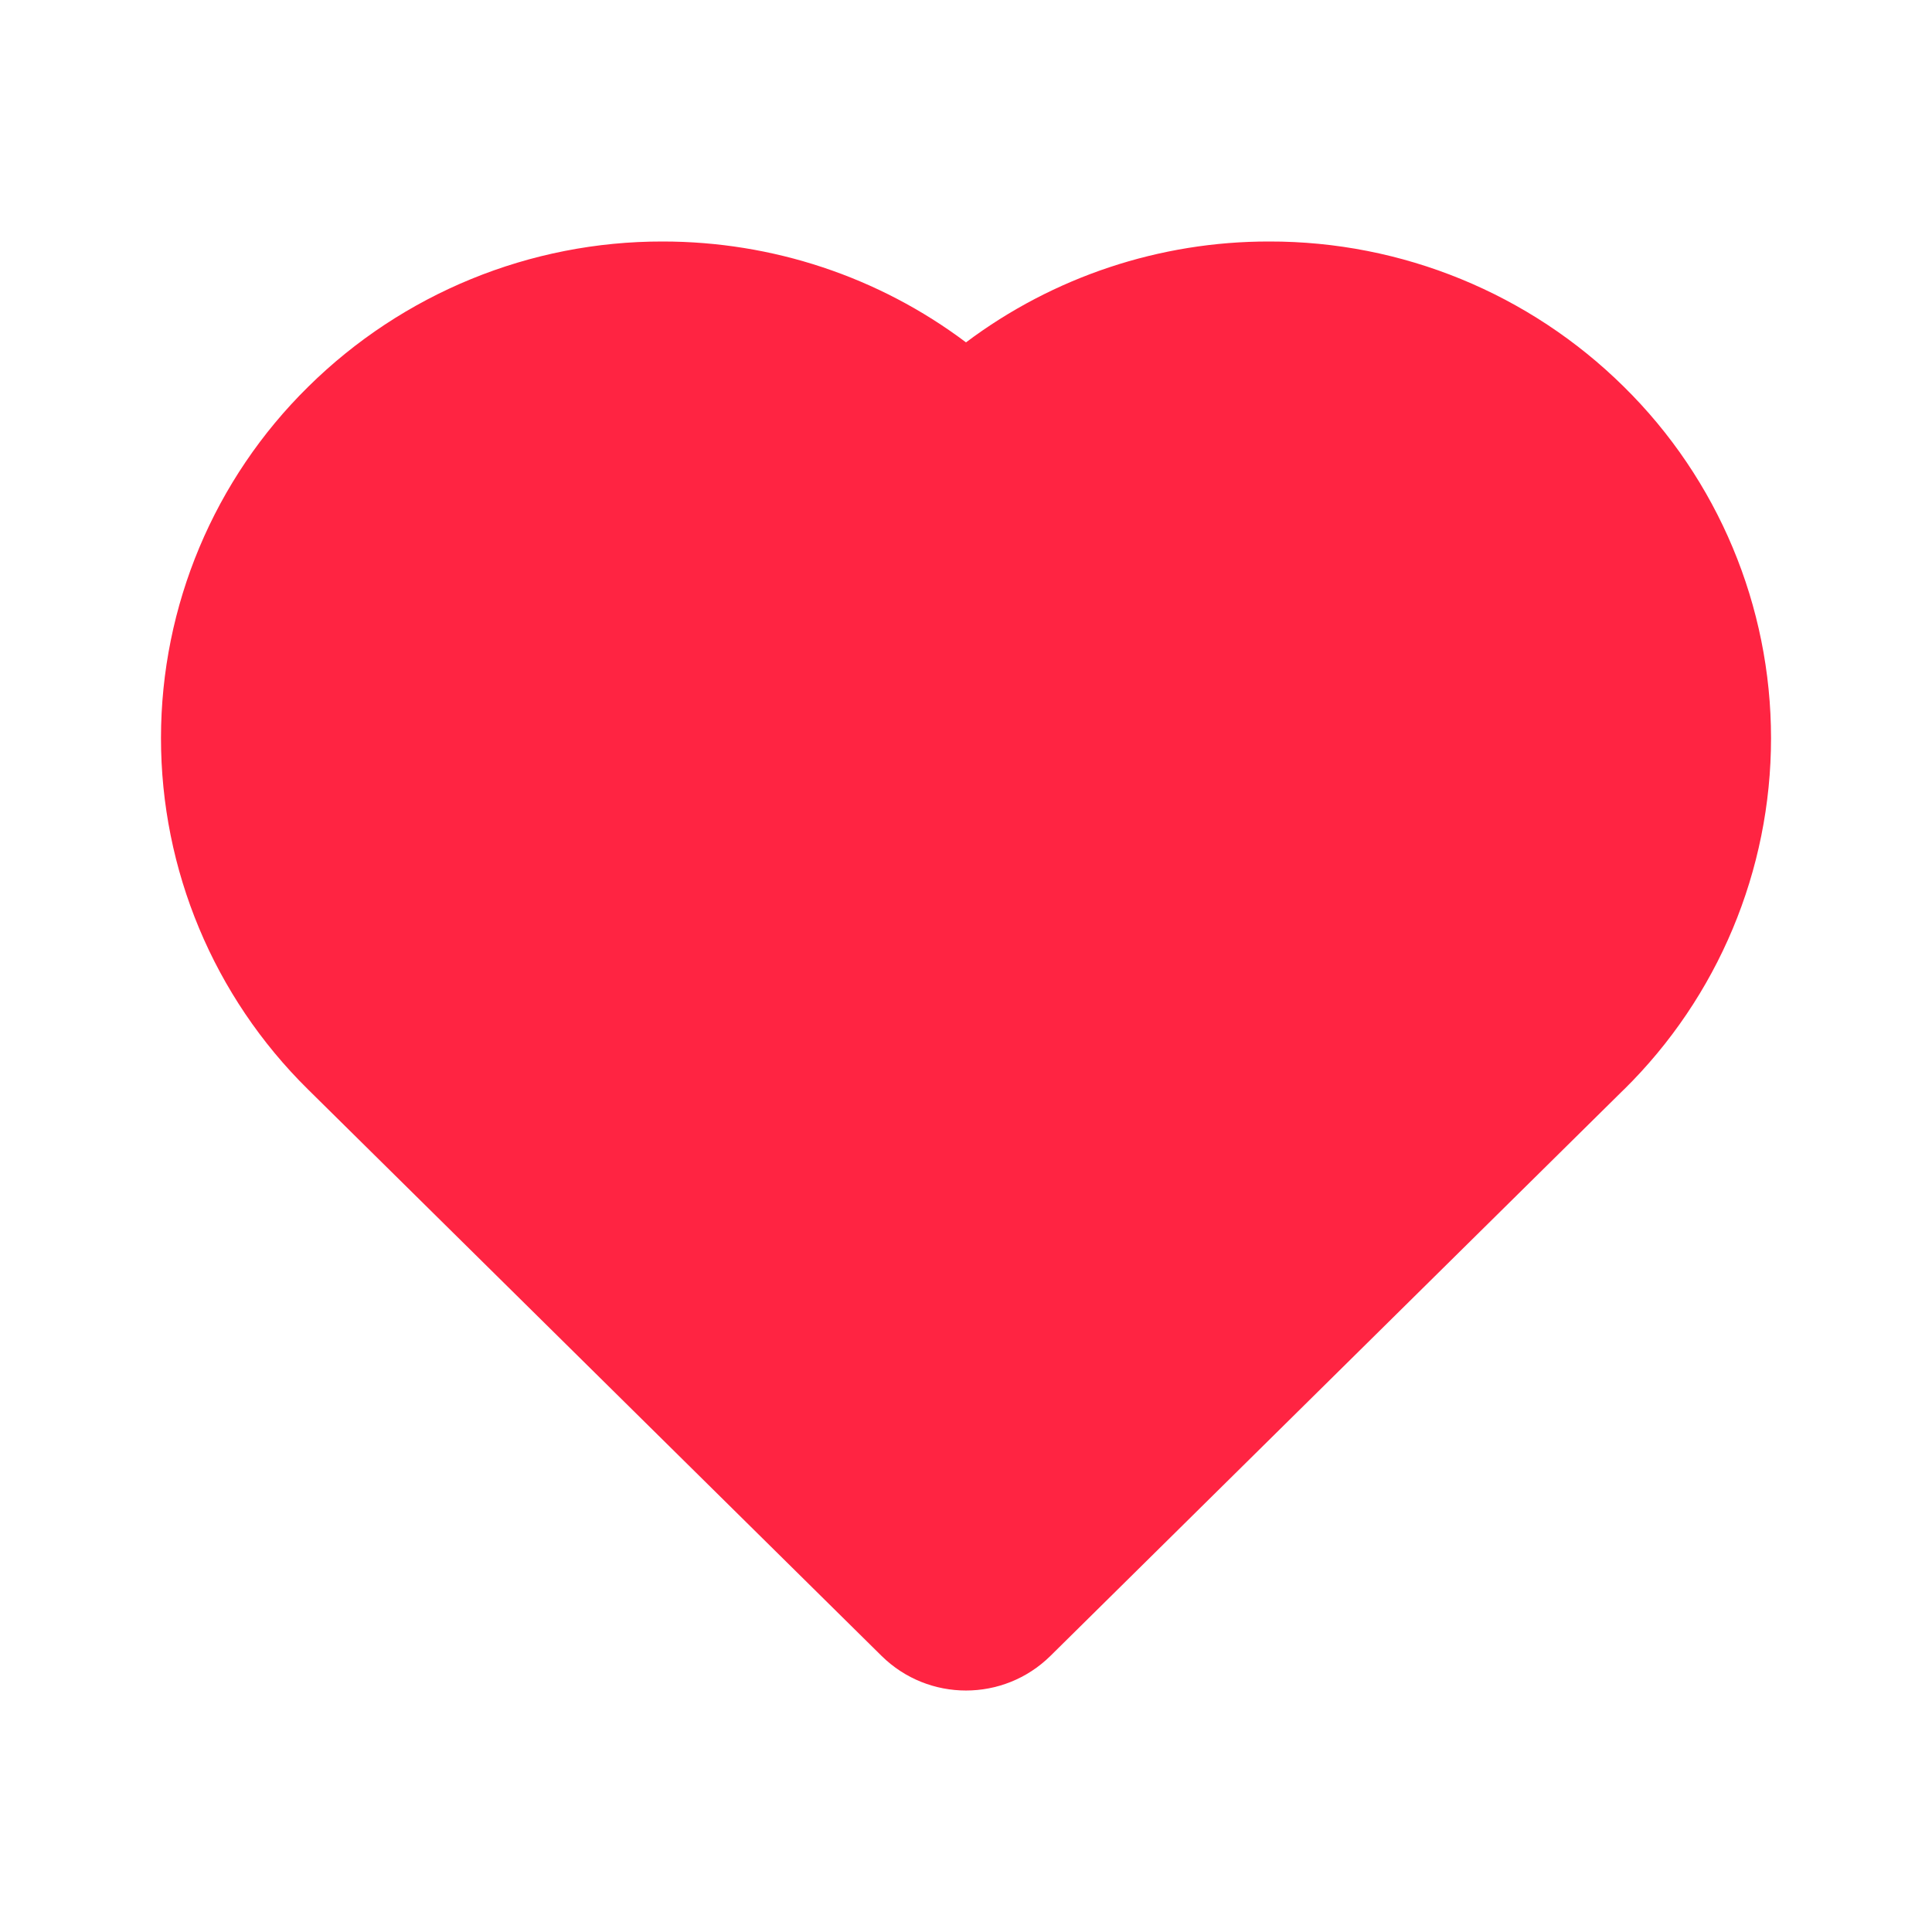
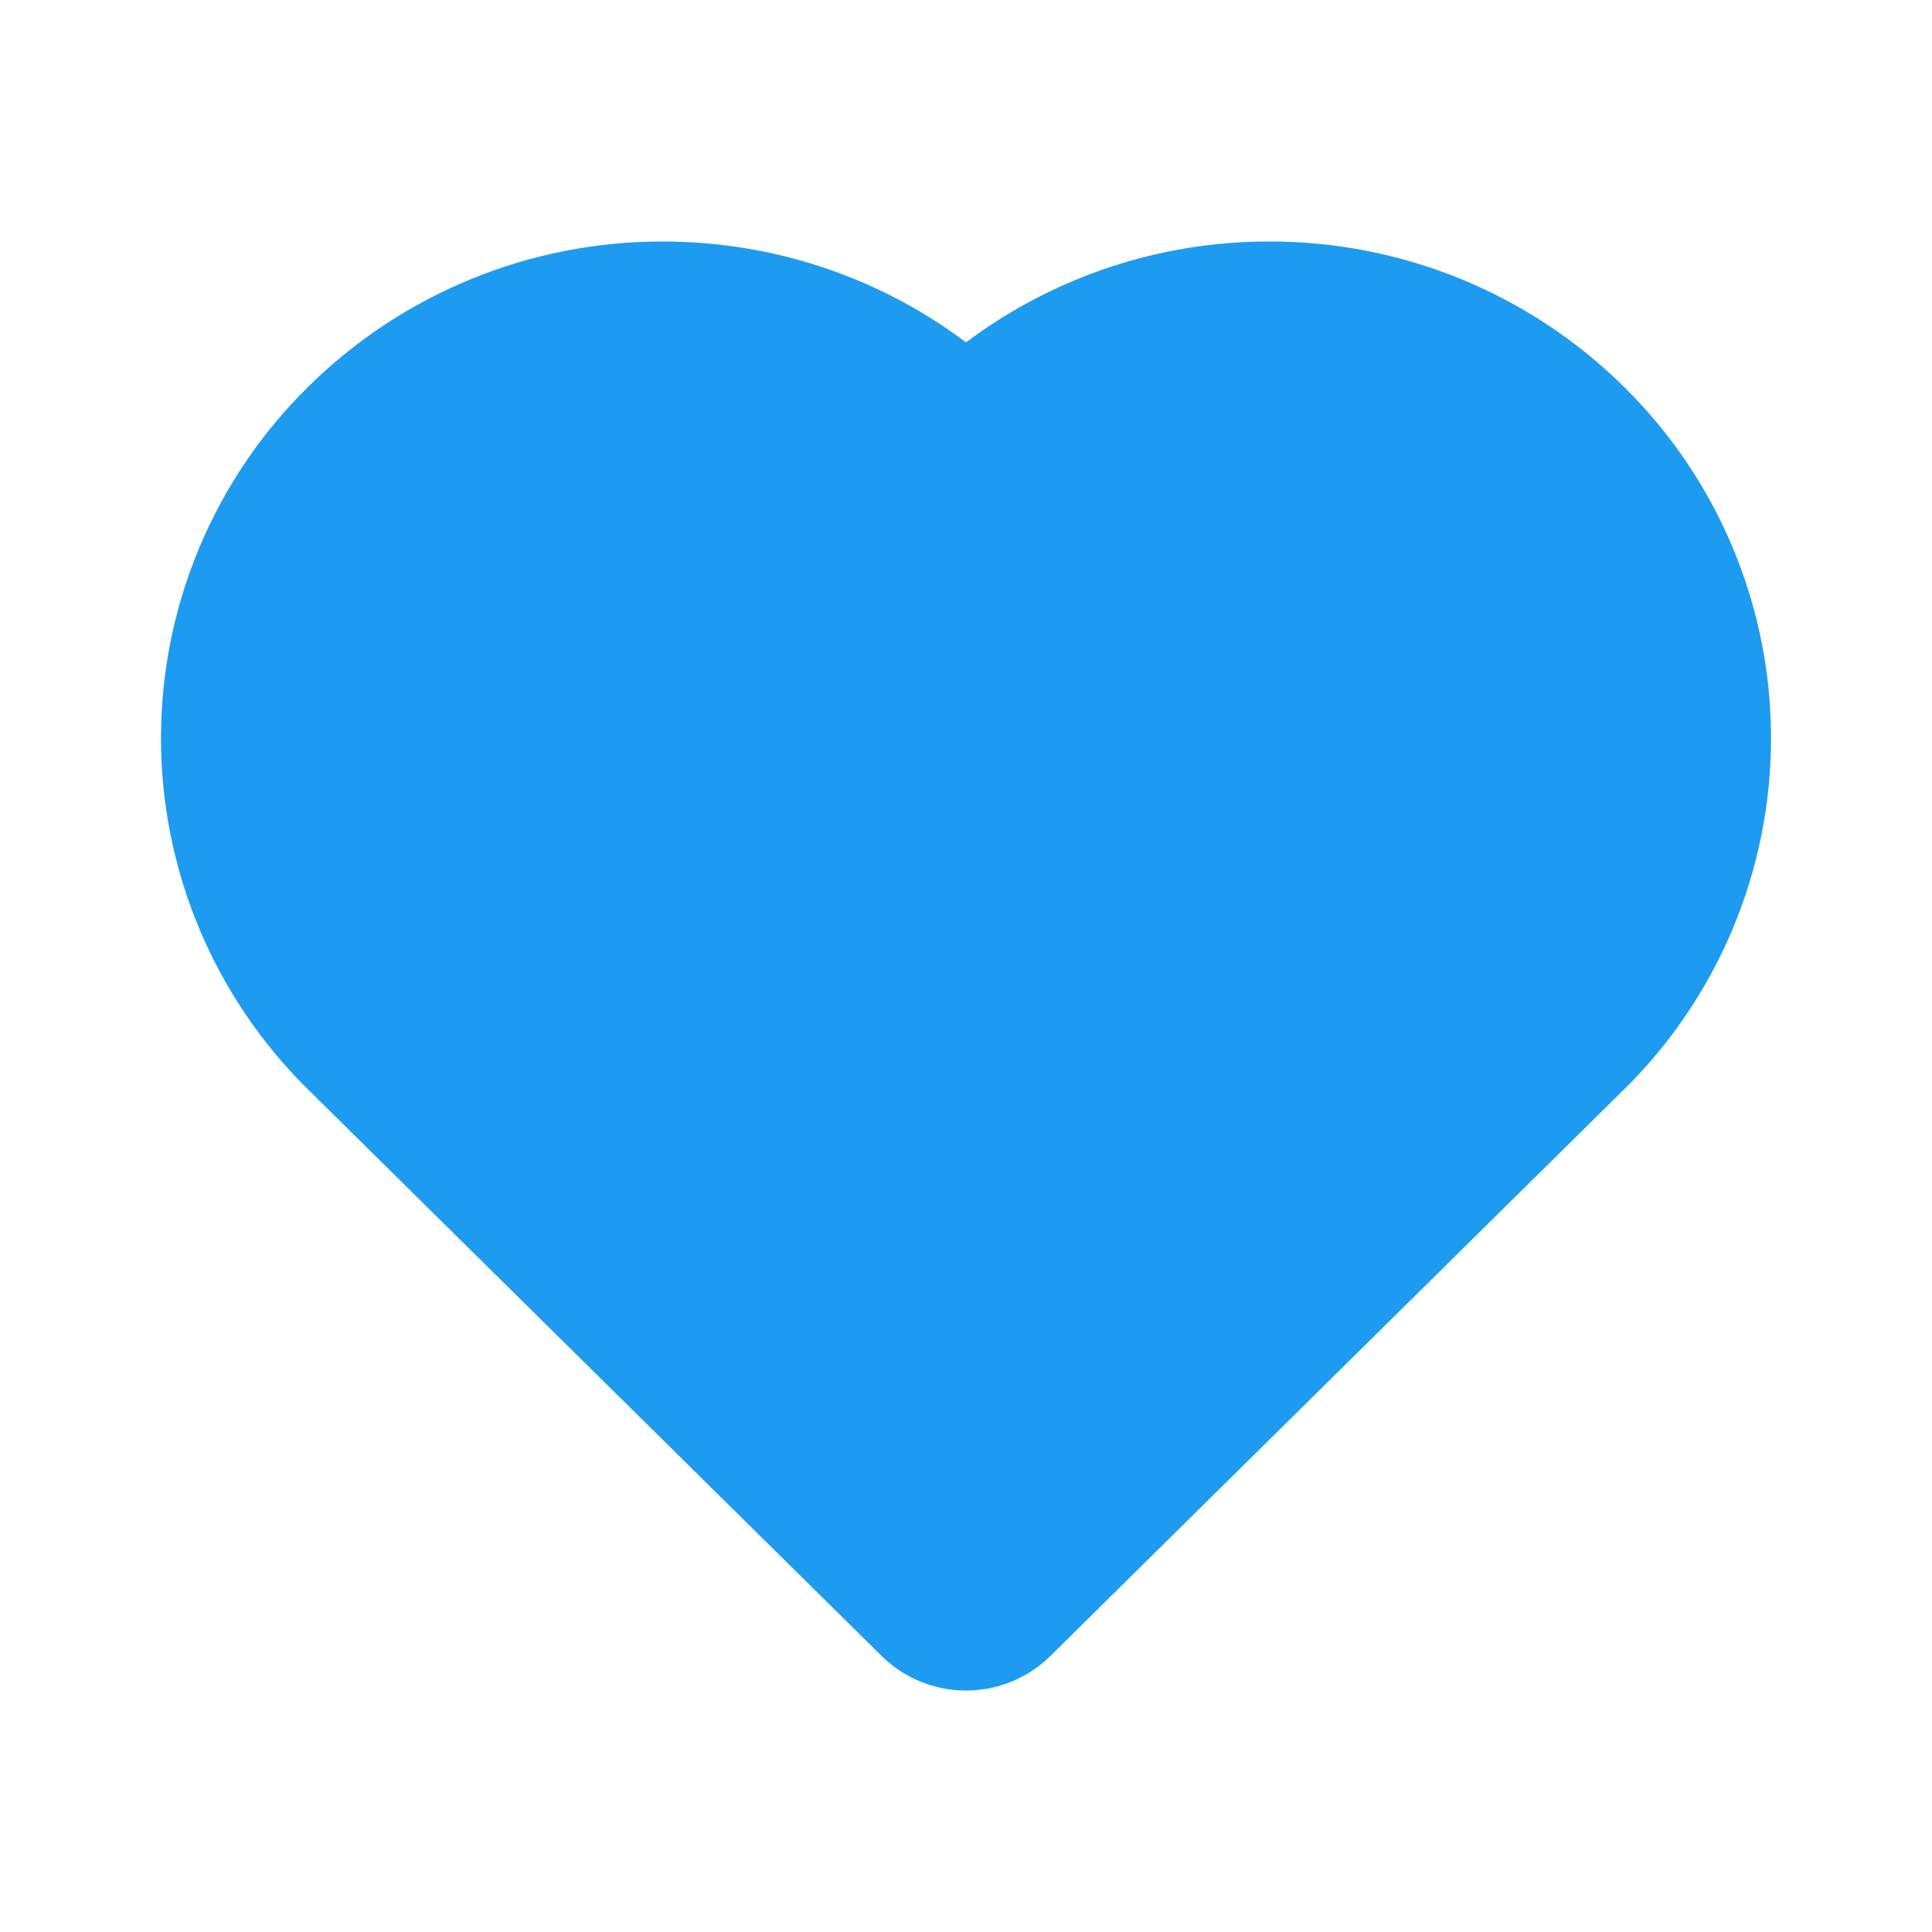
<svg xmlns="http://www.w3.org/2000/svg" width="24" height="24" viewBox="0 0 24 24">
-   <path fill="#ff2442" d="m20.17 13.537-7.122 7.034a1.494 1.494 0 0 1-2.096 0l-7.128-7.04a6.125 6.125 0 0 1 .006-8.728A6.25 6.25 0 0 1 8.233 3c1.36 0 2.68.436 3.767 1.253A6.26 6.26 0 0 1 15.767 3a6.25 6.25 0 0 1 4.404 1.803 6.127 6.127 0 0 1 0 8.734" />
+   <path fill="#1d9bf0" d="m20.17 13.537-7.122 7.034a1.494 1.494 0 0 1-2.096 0l-7.128-7.04a6.125 6.125 0 0 1 .006-8.728A6.25 6.25 0 0 1 8.233 3c1.36 0 2.68.436 3.767 1.253A6.26 6.26 0 0 1 15.767 3a6.25 6.25 0 0 1 4.404 1.803 6.127 6.127 0 0 1 0 8.734" />
</svg>
